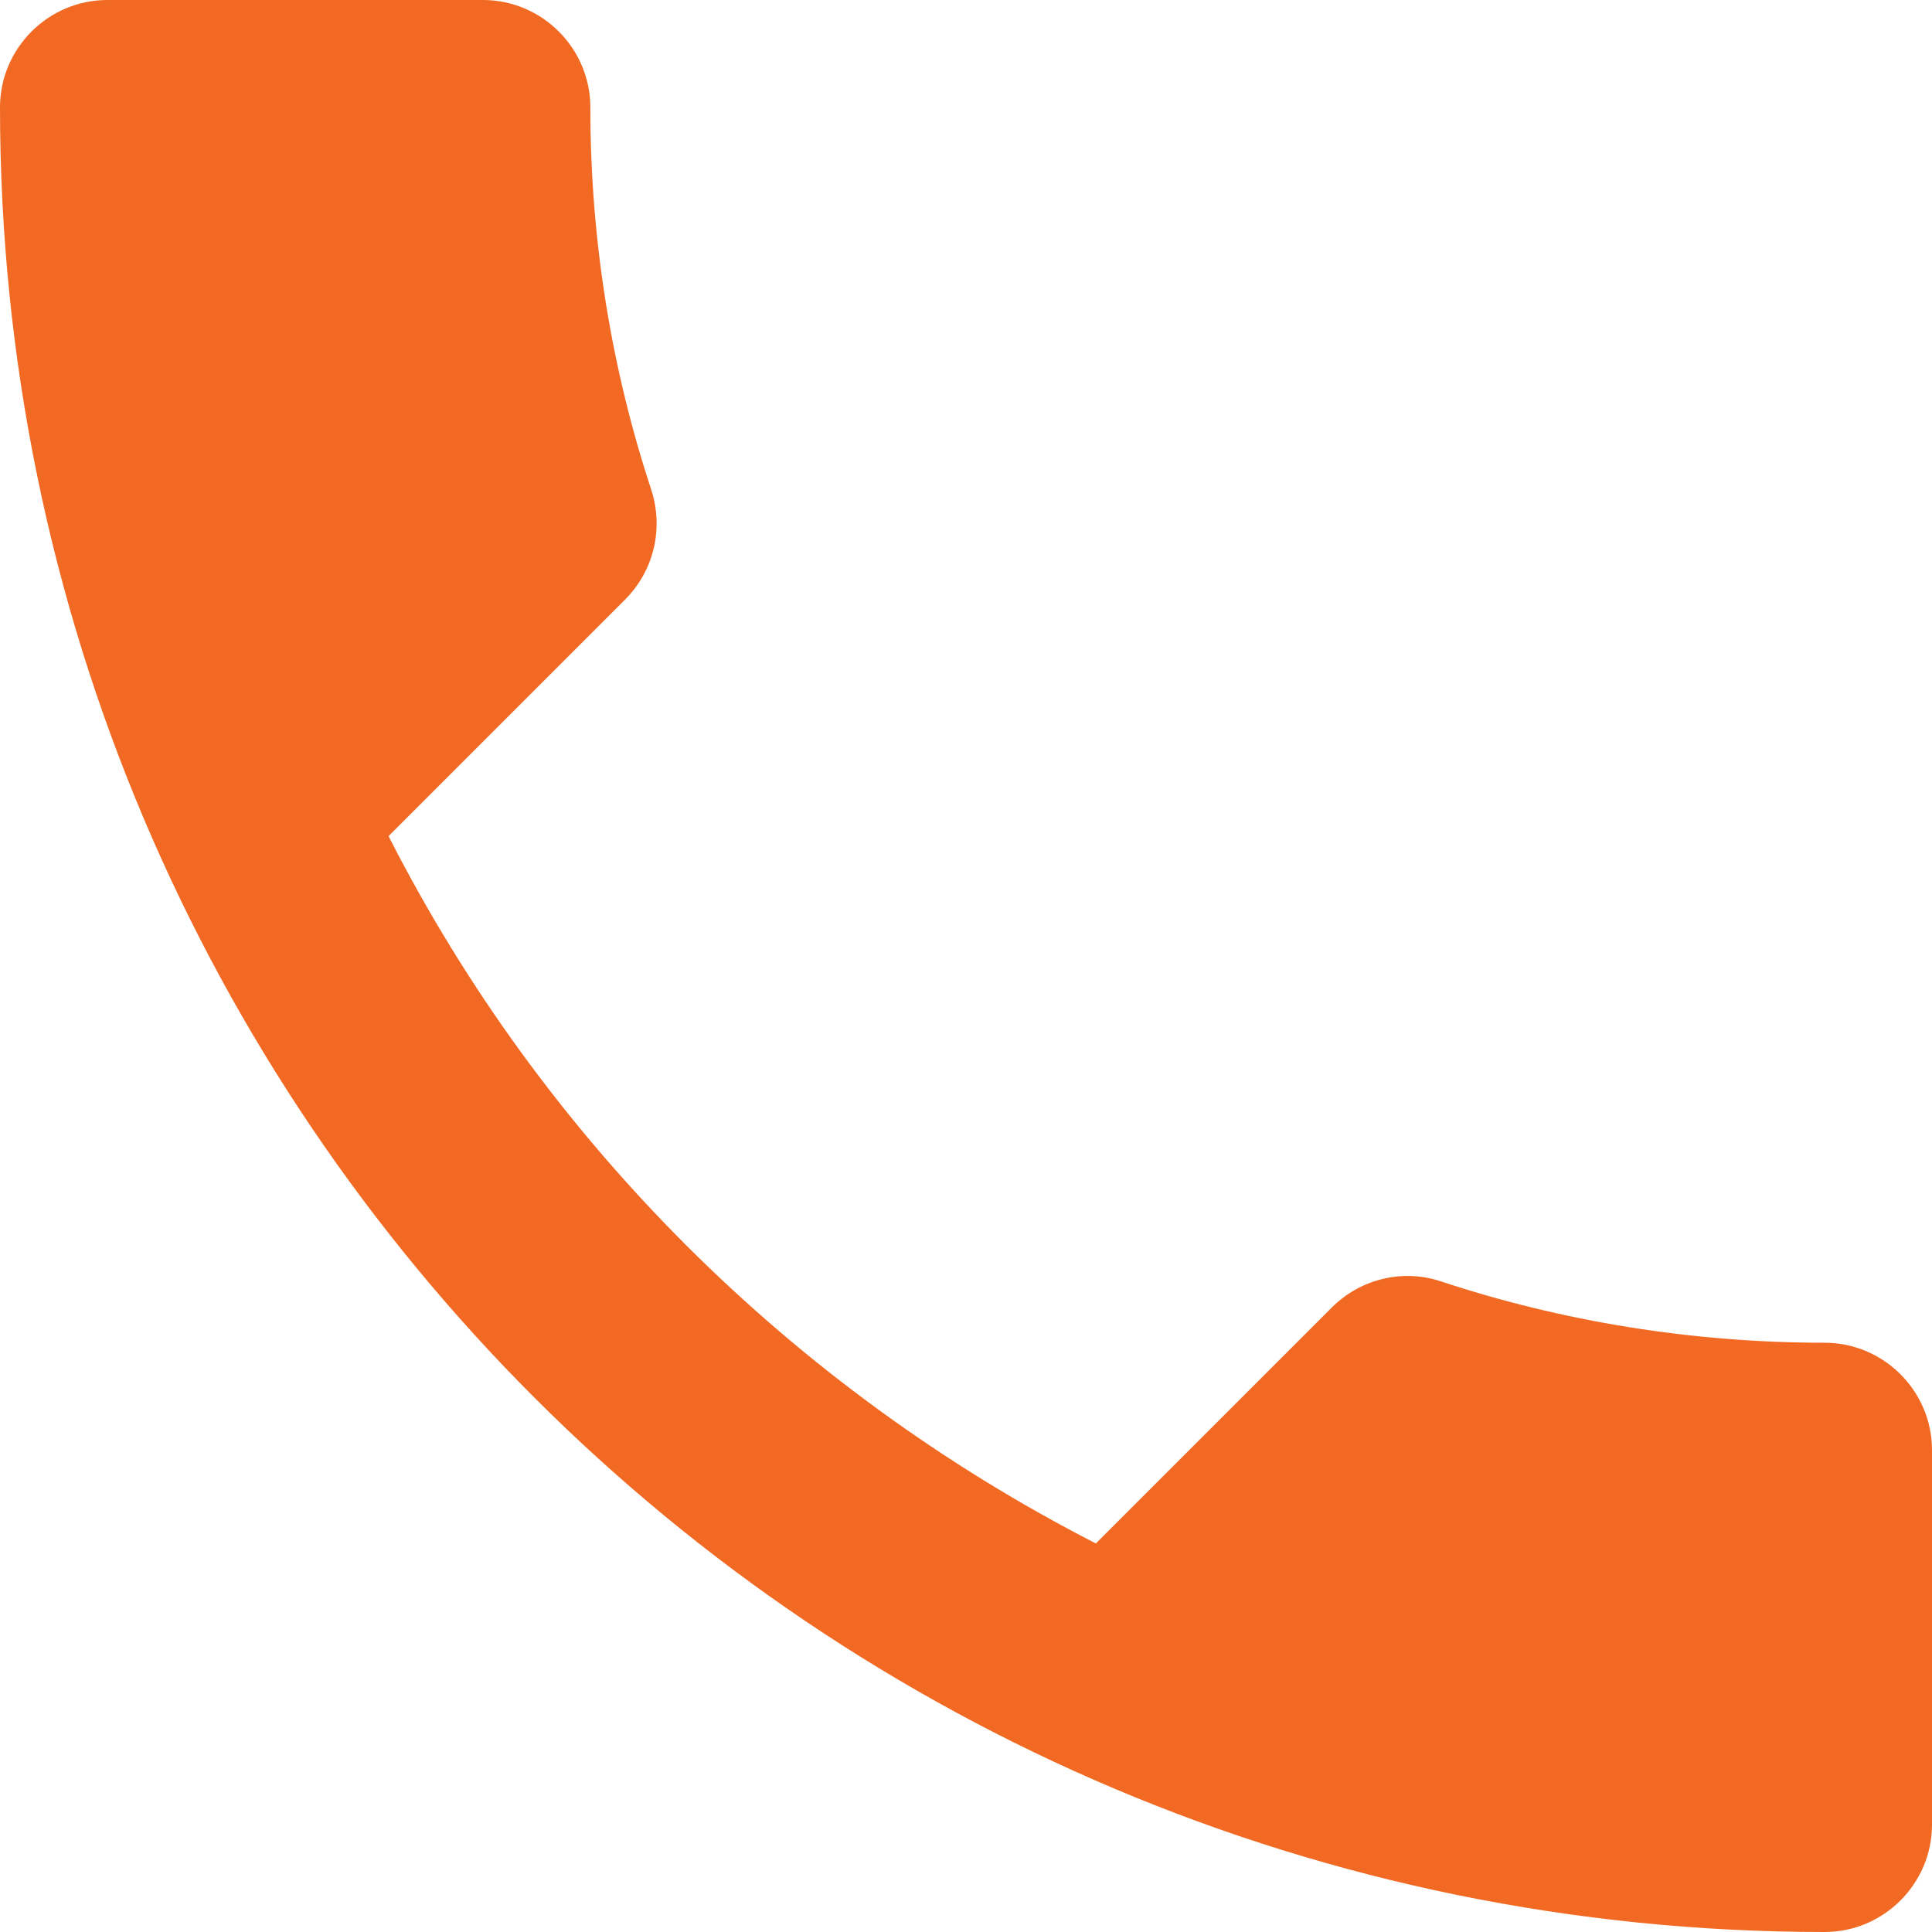
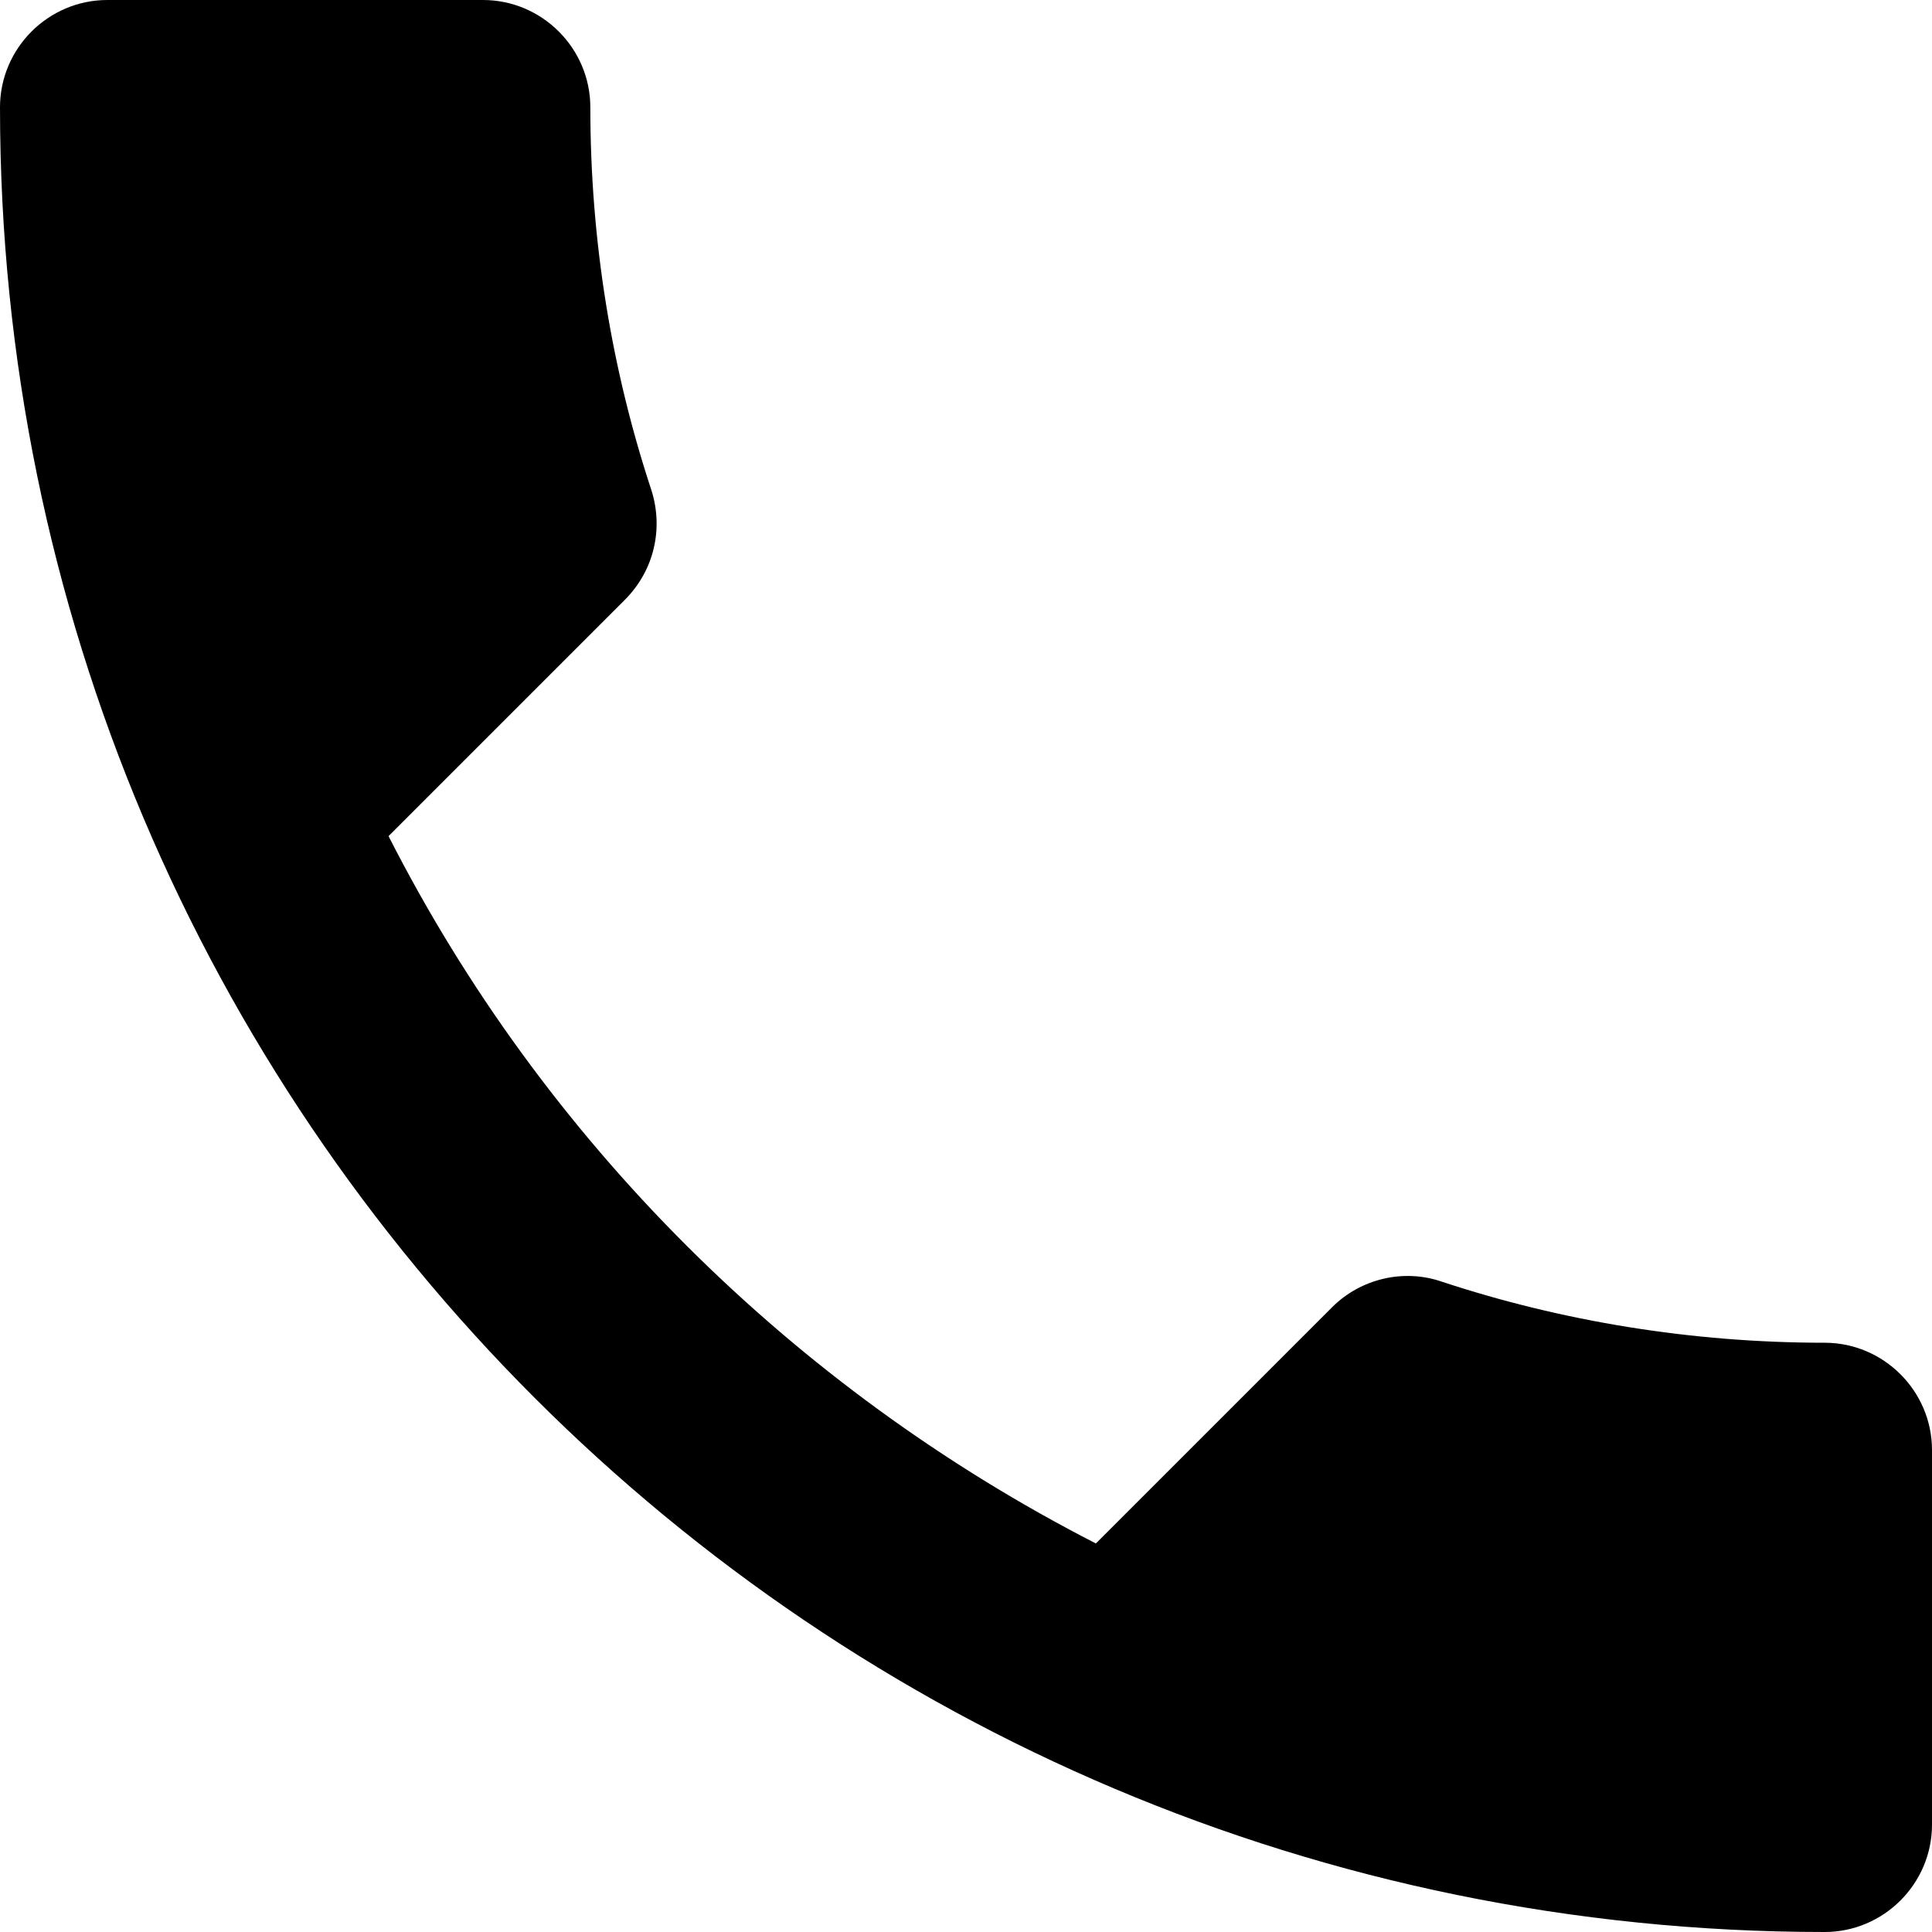
<svg xmlns="http://www.w3.org/2000/svg" viewBox="0 0 18 18">
-   <path fill="#F16922" fill-rule="evenodd" d="M3.62 7.79c1.44 2.83 3.76 5.14 6.59 6.59l2.2-2.2c.27-.27.67-.36 1.02-.24 1.12.37 2.33.57 3.57.57.55 0 1 .45 1 1V17c0 .55-.45 1-1 1C7.61 18 0 10.39 0 1c0-.55.45-1 1-1h3.5c.55 0 1 .45 1 1 0 1.25.2 2.45.57 3.57.11.35.03.74-.25 1.02l-2.2 2.2z" />
+   <path d="M3.62 7.79c1.44 2.83 3.76 5.14 6.59 6.59l2.2-2.2c.27-.27.67-.36 1.02-.24 1.12.37 2.33.57 3.57.57.55 0 1 .45 1 1V17c0 .55-.45 1-1 1C7.61 18 0 10.39 0 1c0-.55.45-1 1-1h3.5c.55 0 1 .45 1 1 0 1.25.2 2.45.57 3.57.11.35.03.74-.25 1.02l-2.2 2.2z" />
</svg>
